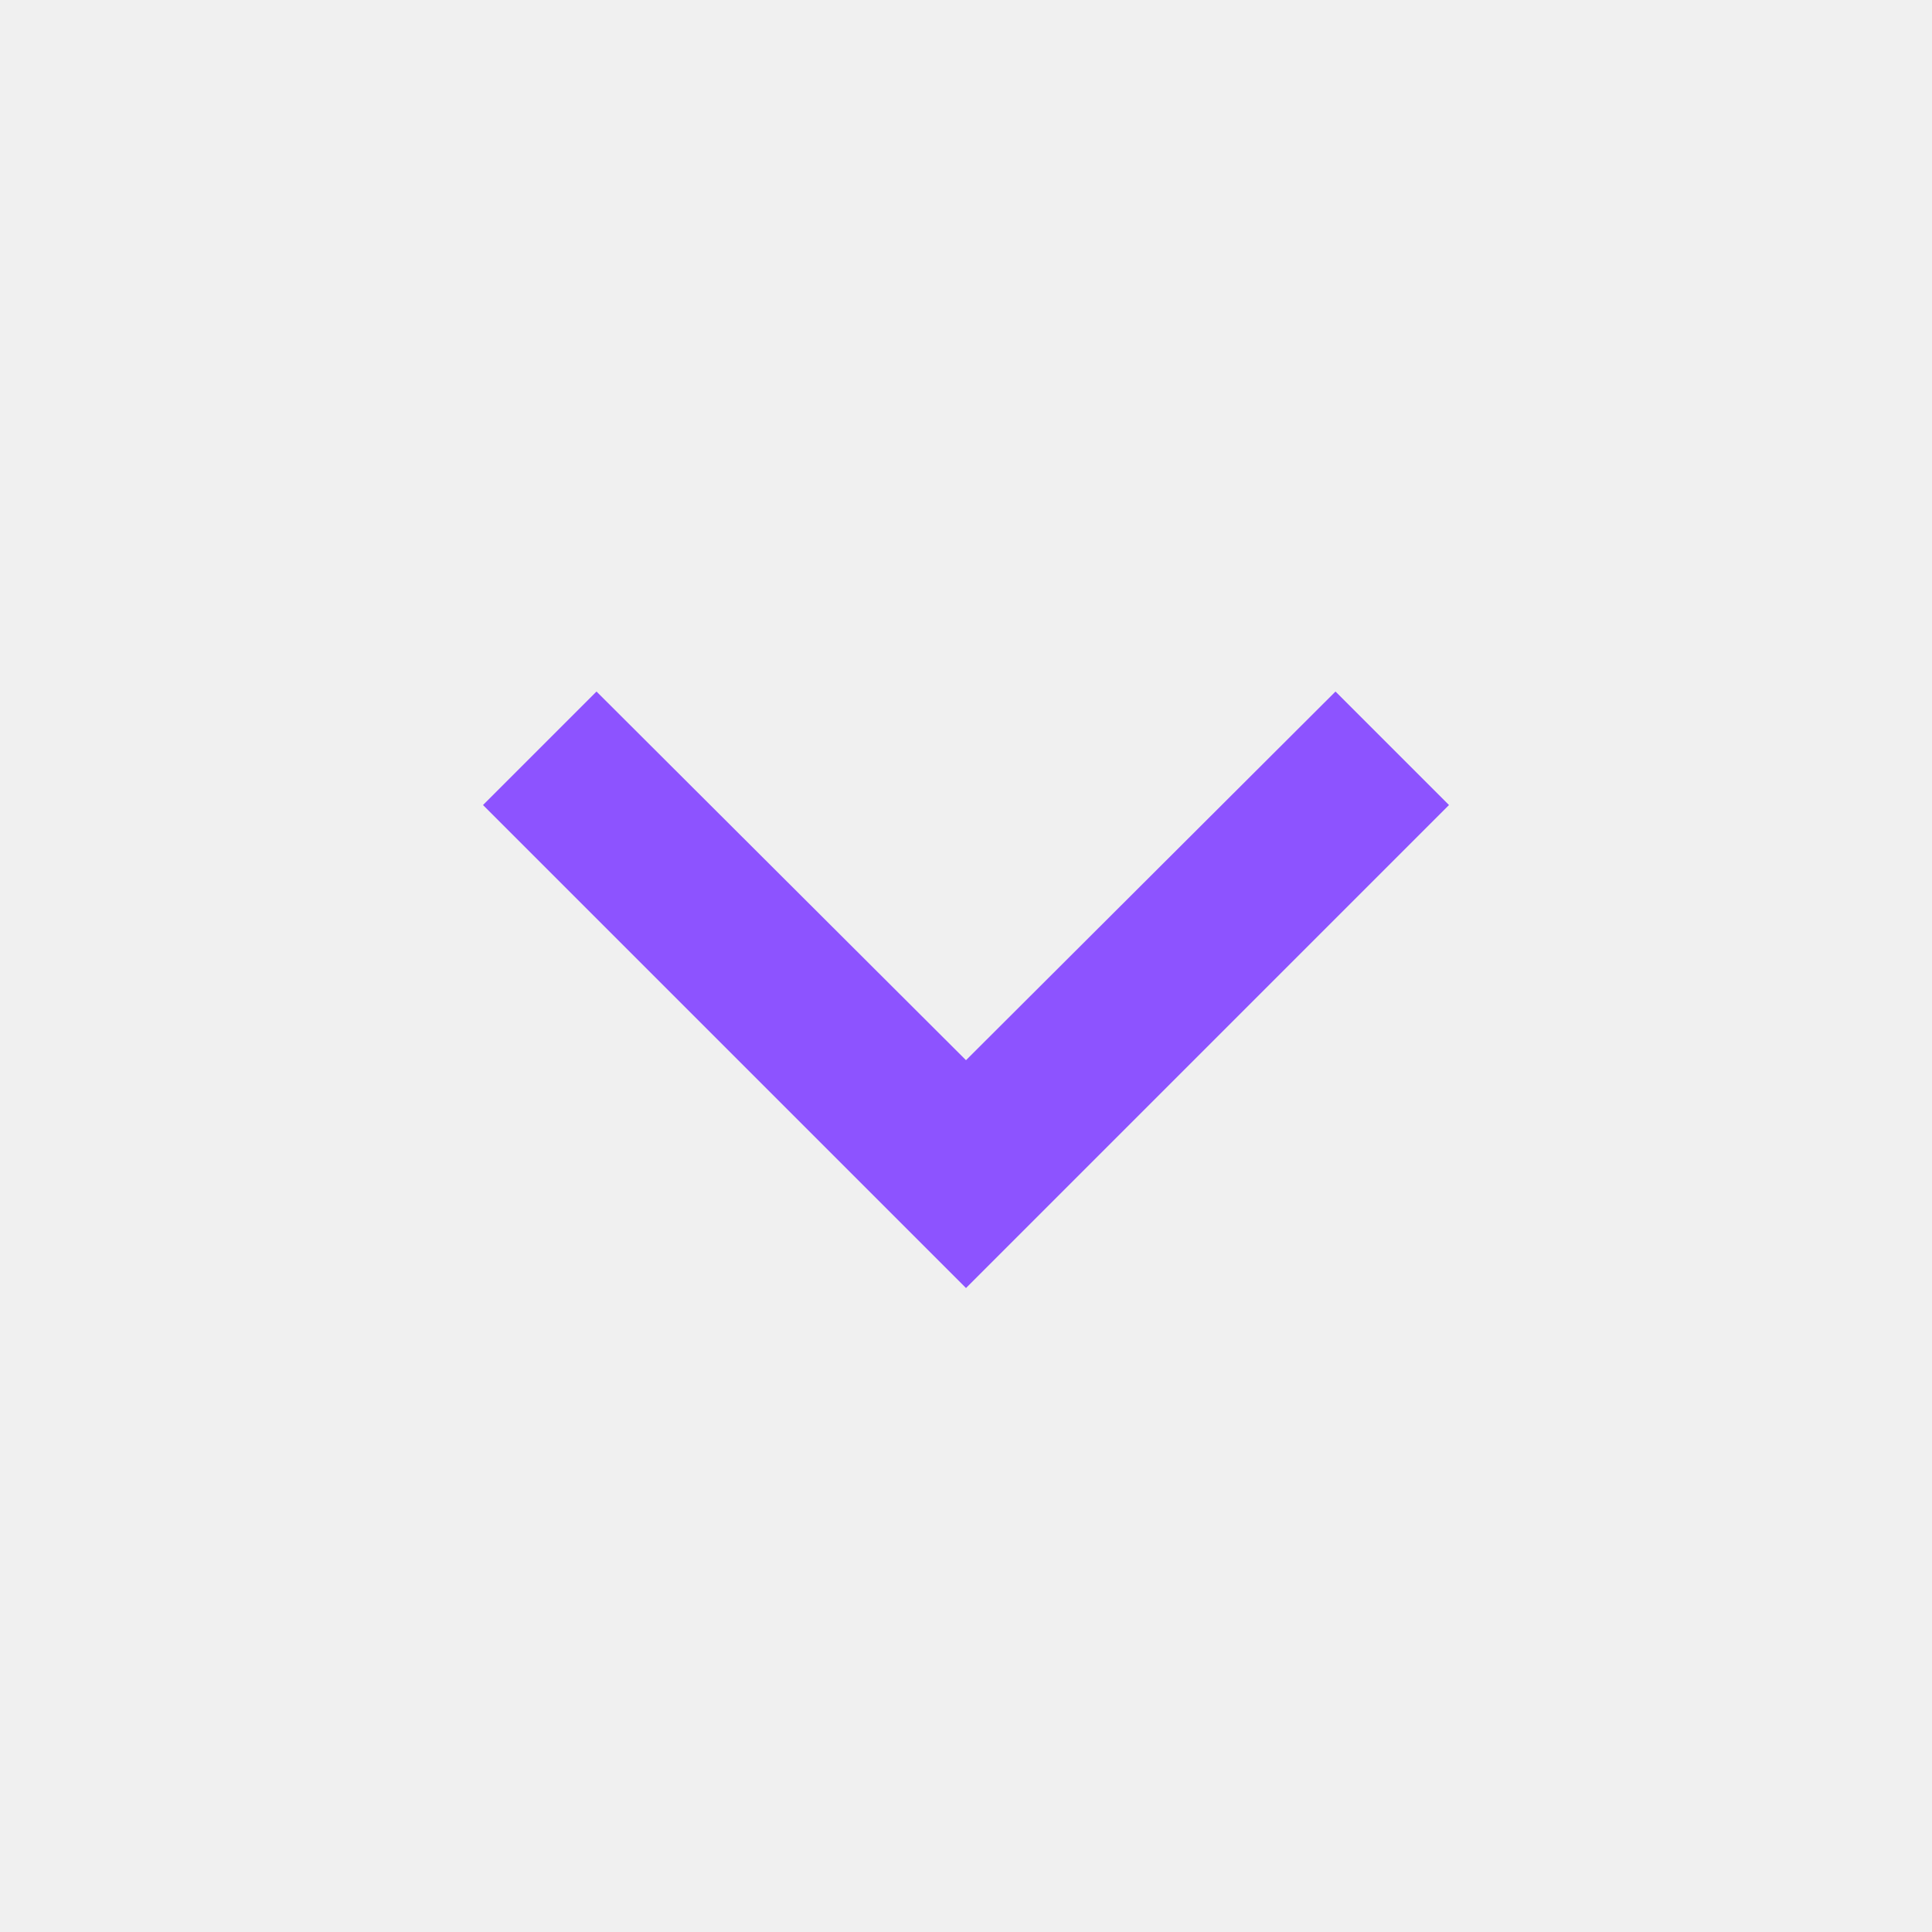
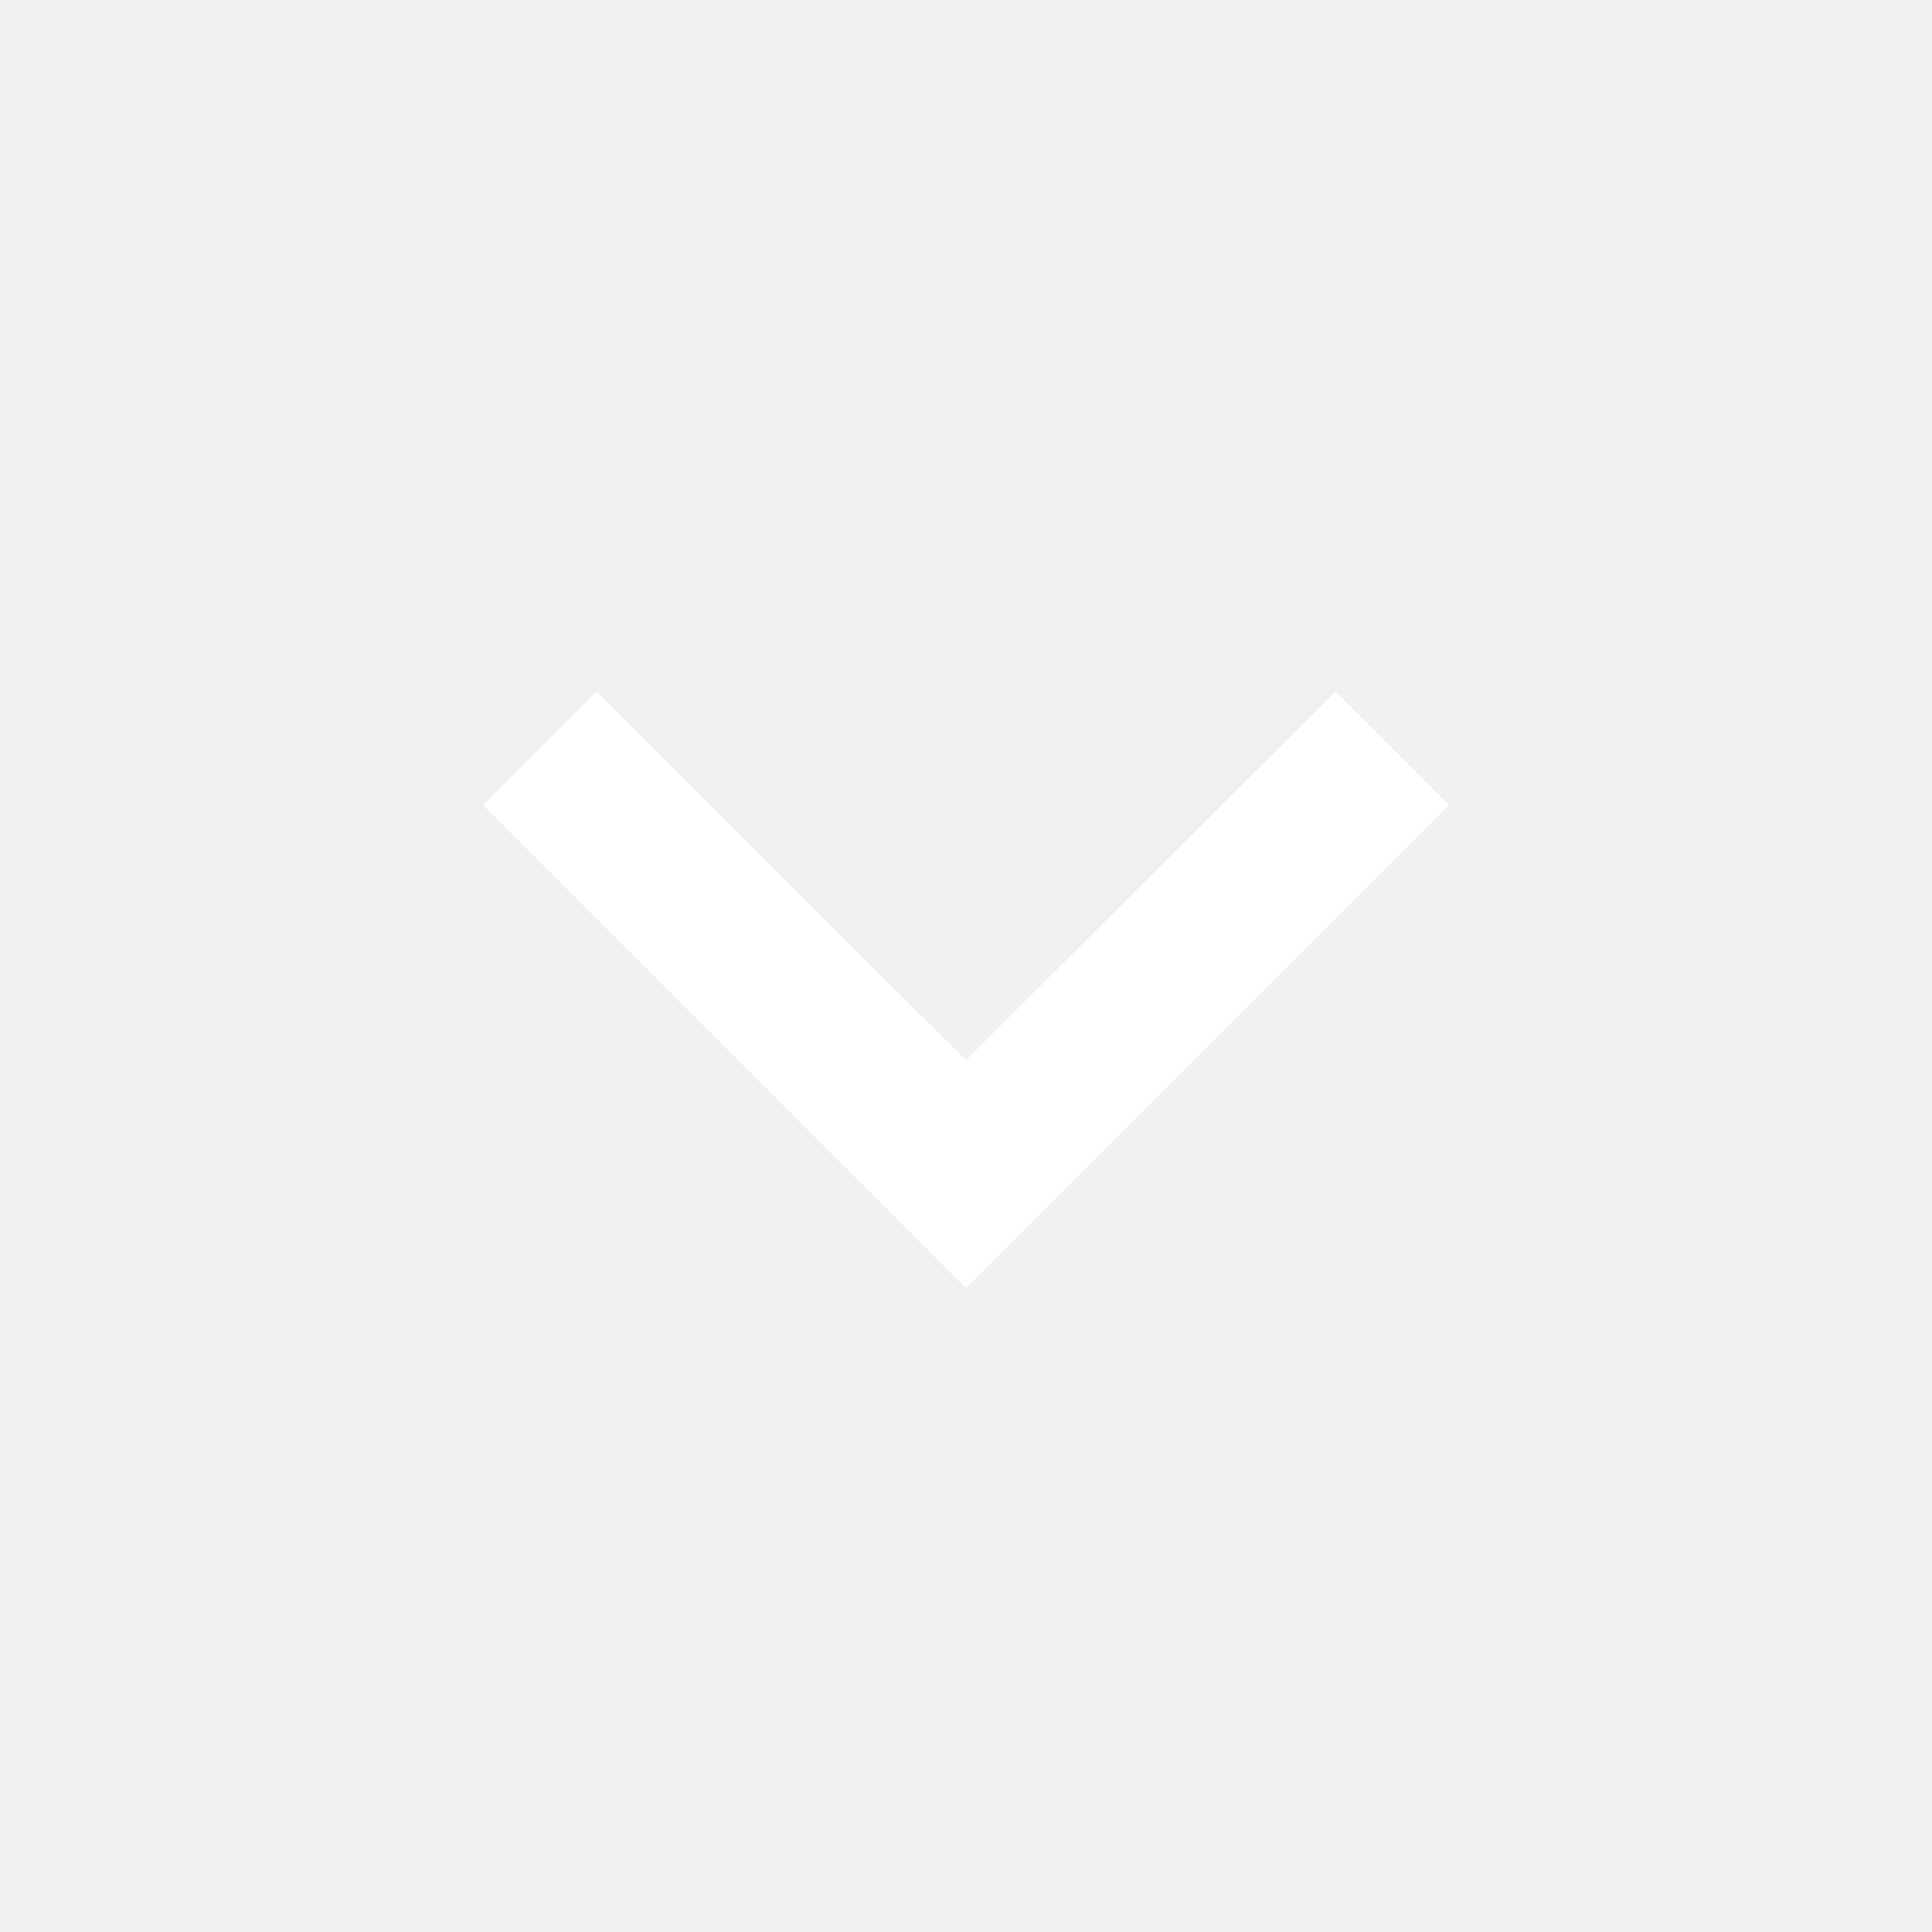
<svg xmlns="http://www.w3.org/2000/svg" width="16" height="16" viewBox="0 0 16 16" fill="none">
  <g id="Icons">
-     <path id="Vector" d="M4.94 5.727L8 8.78L11.06 5.727L12 6.667L8 10.667L4 6.667L4.94 5.727Z" fill="#8D53FF" />
+     <path id="Vector" d="M4.94 5.727L8 8.78L11.06 5.727L12 6.667L8 10.667L4 6.667L4.94 5.727Z" fill="#fff" />
  </g>
</svg>
